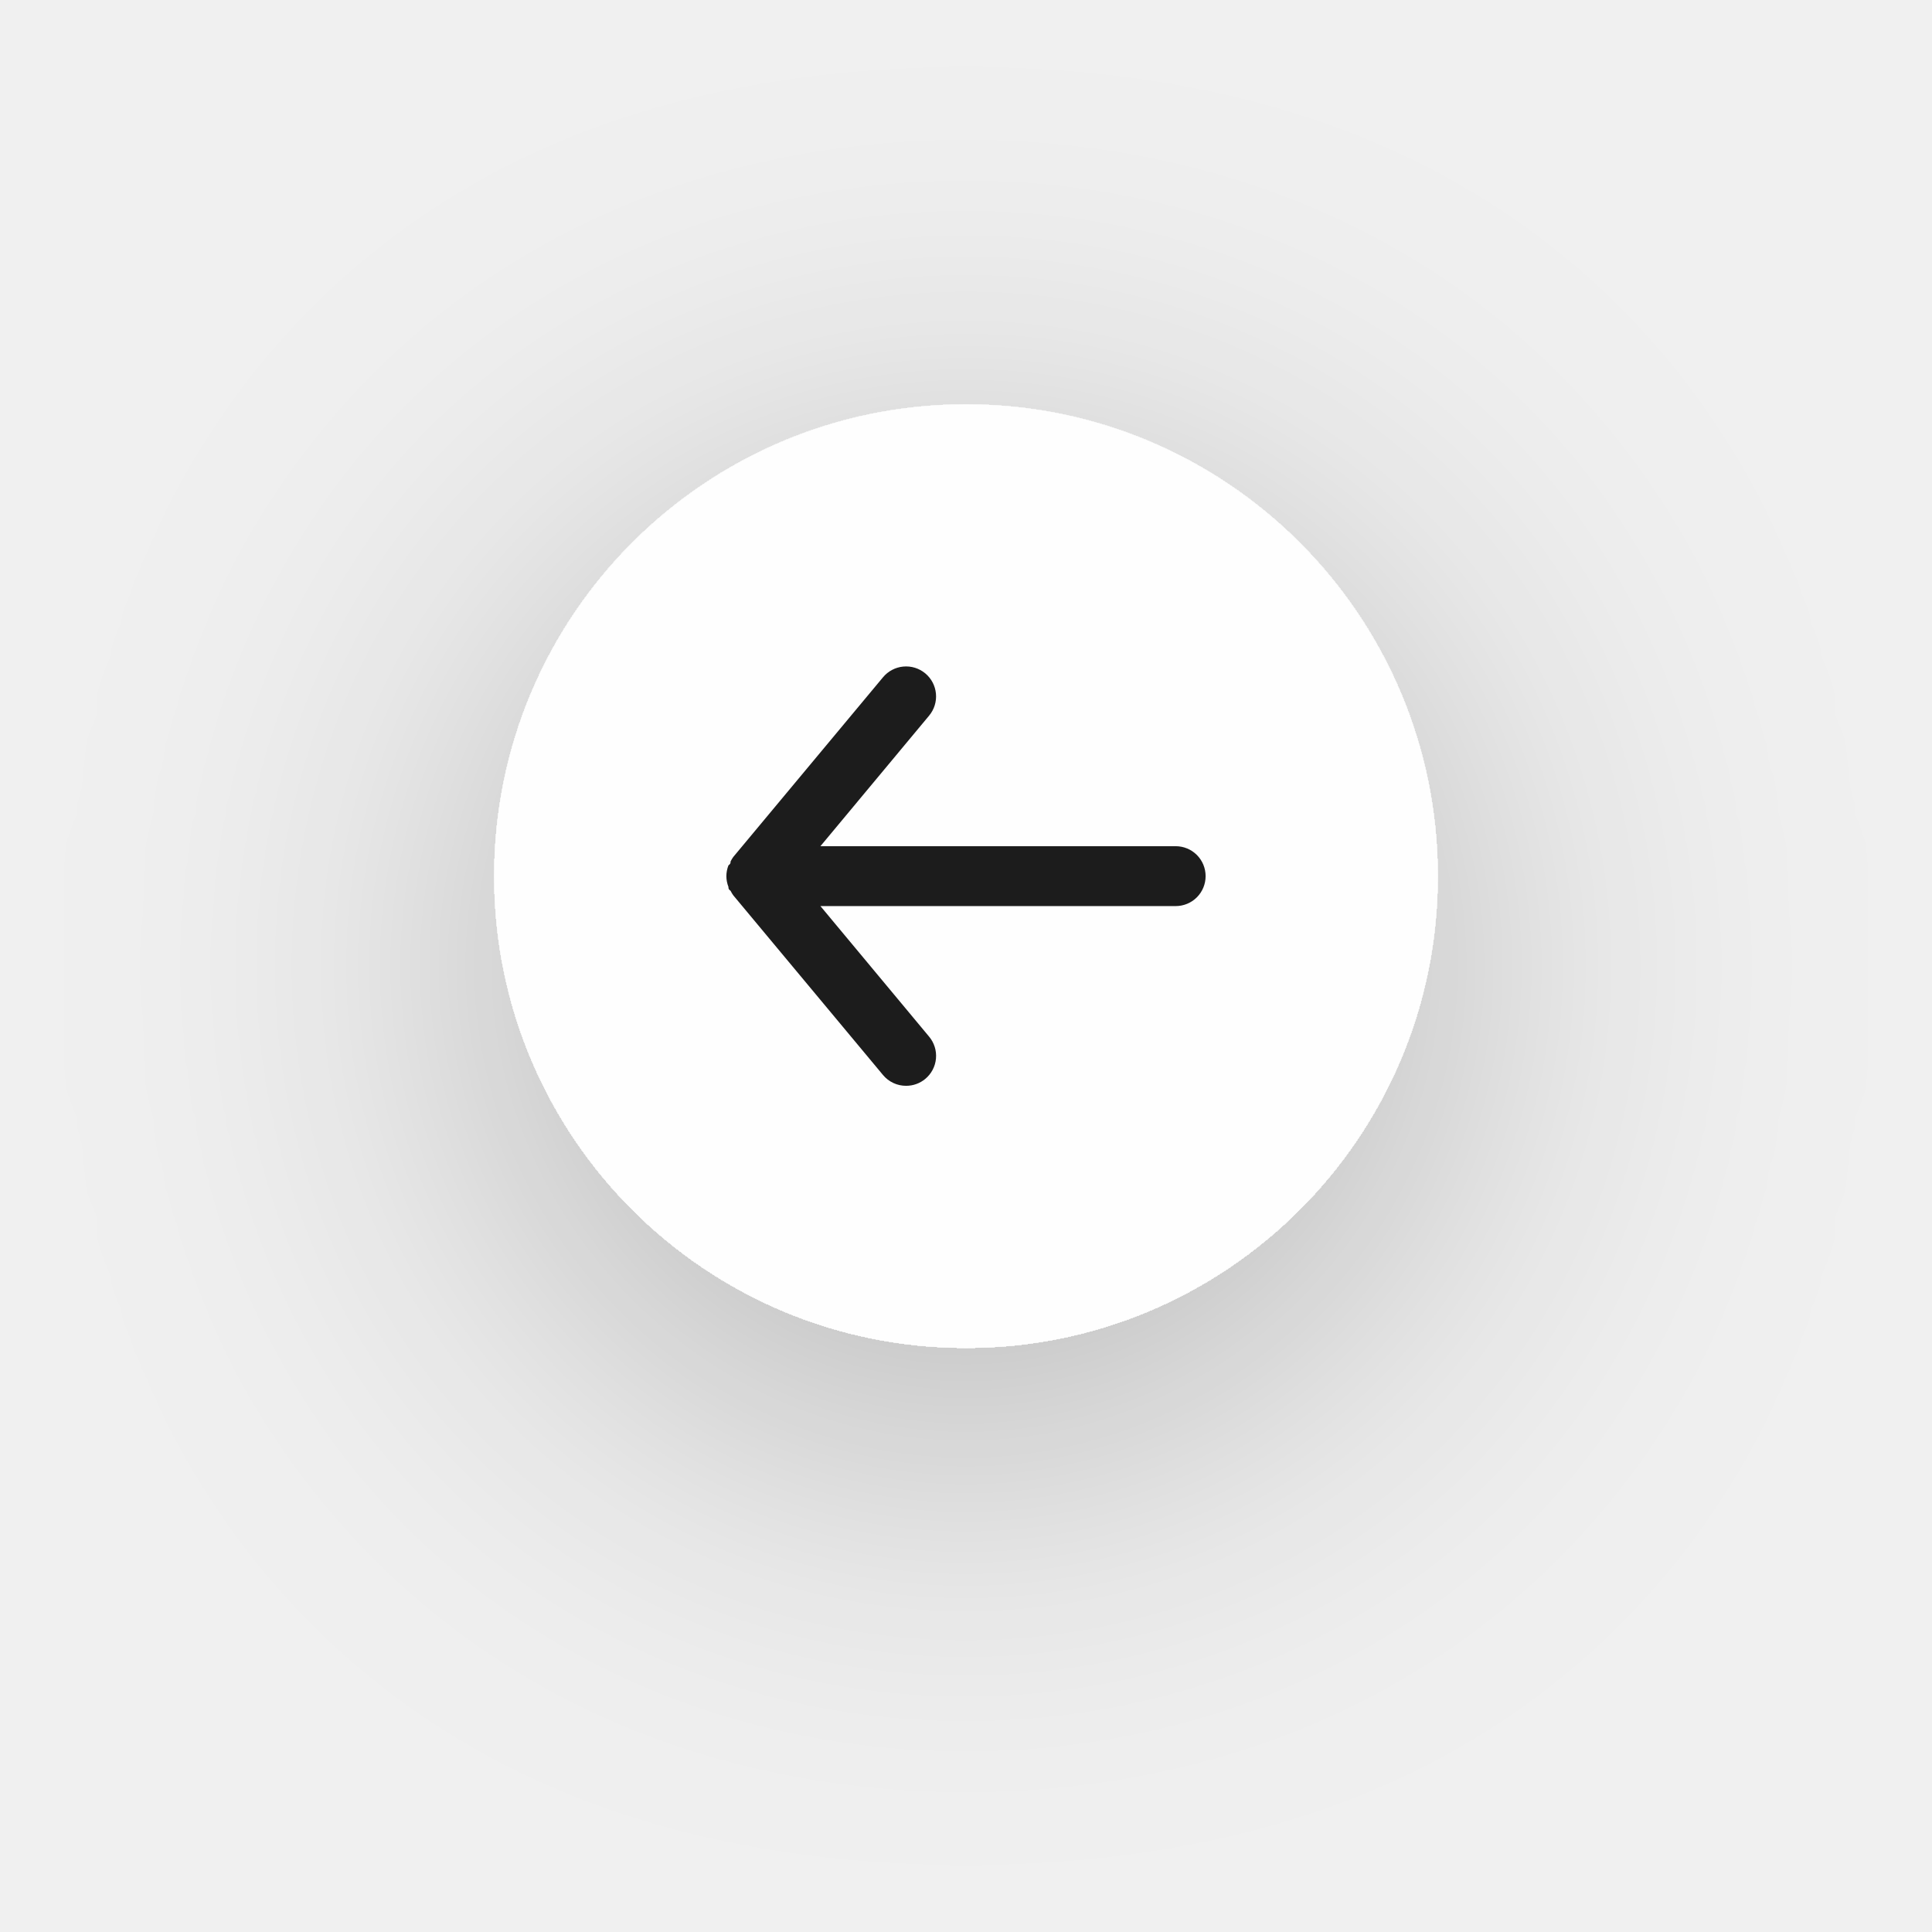
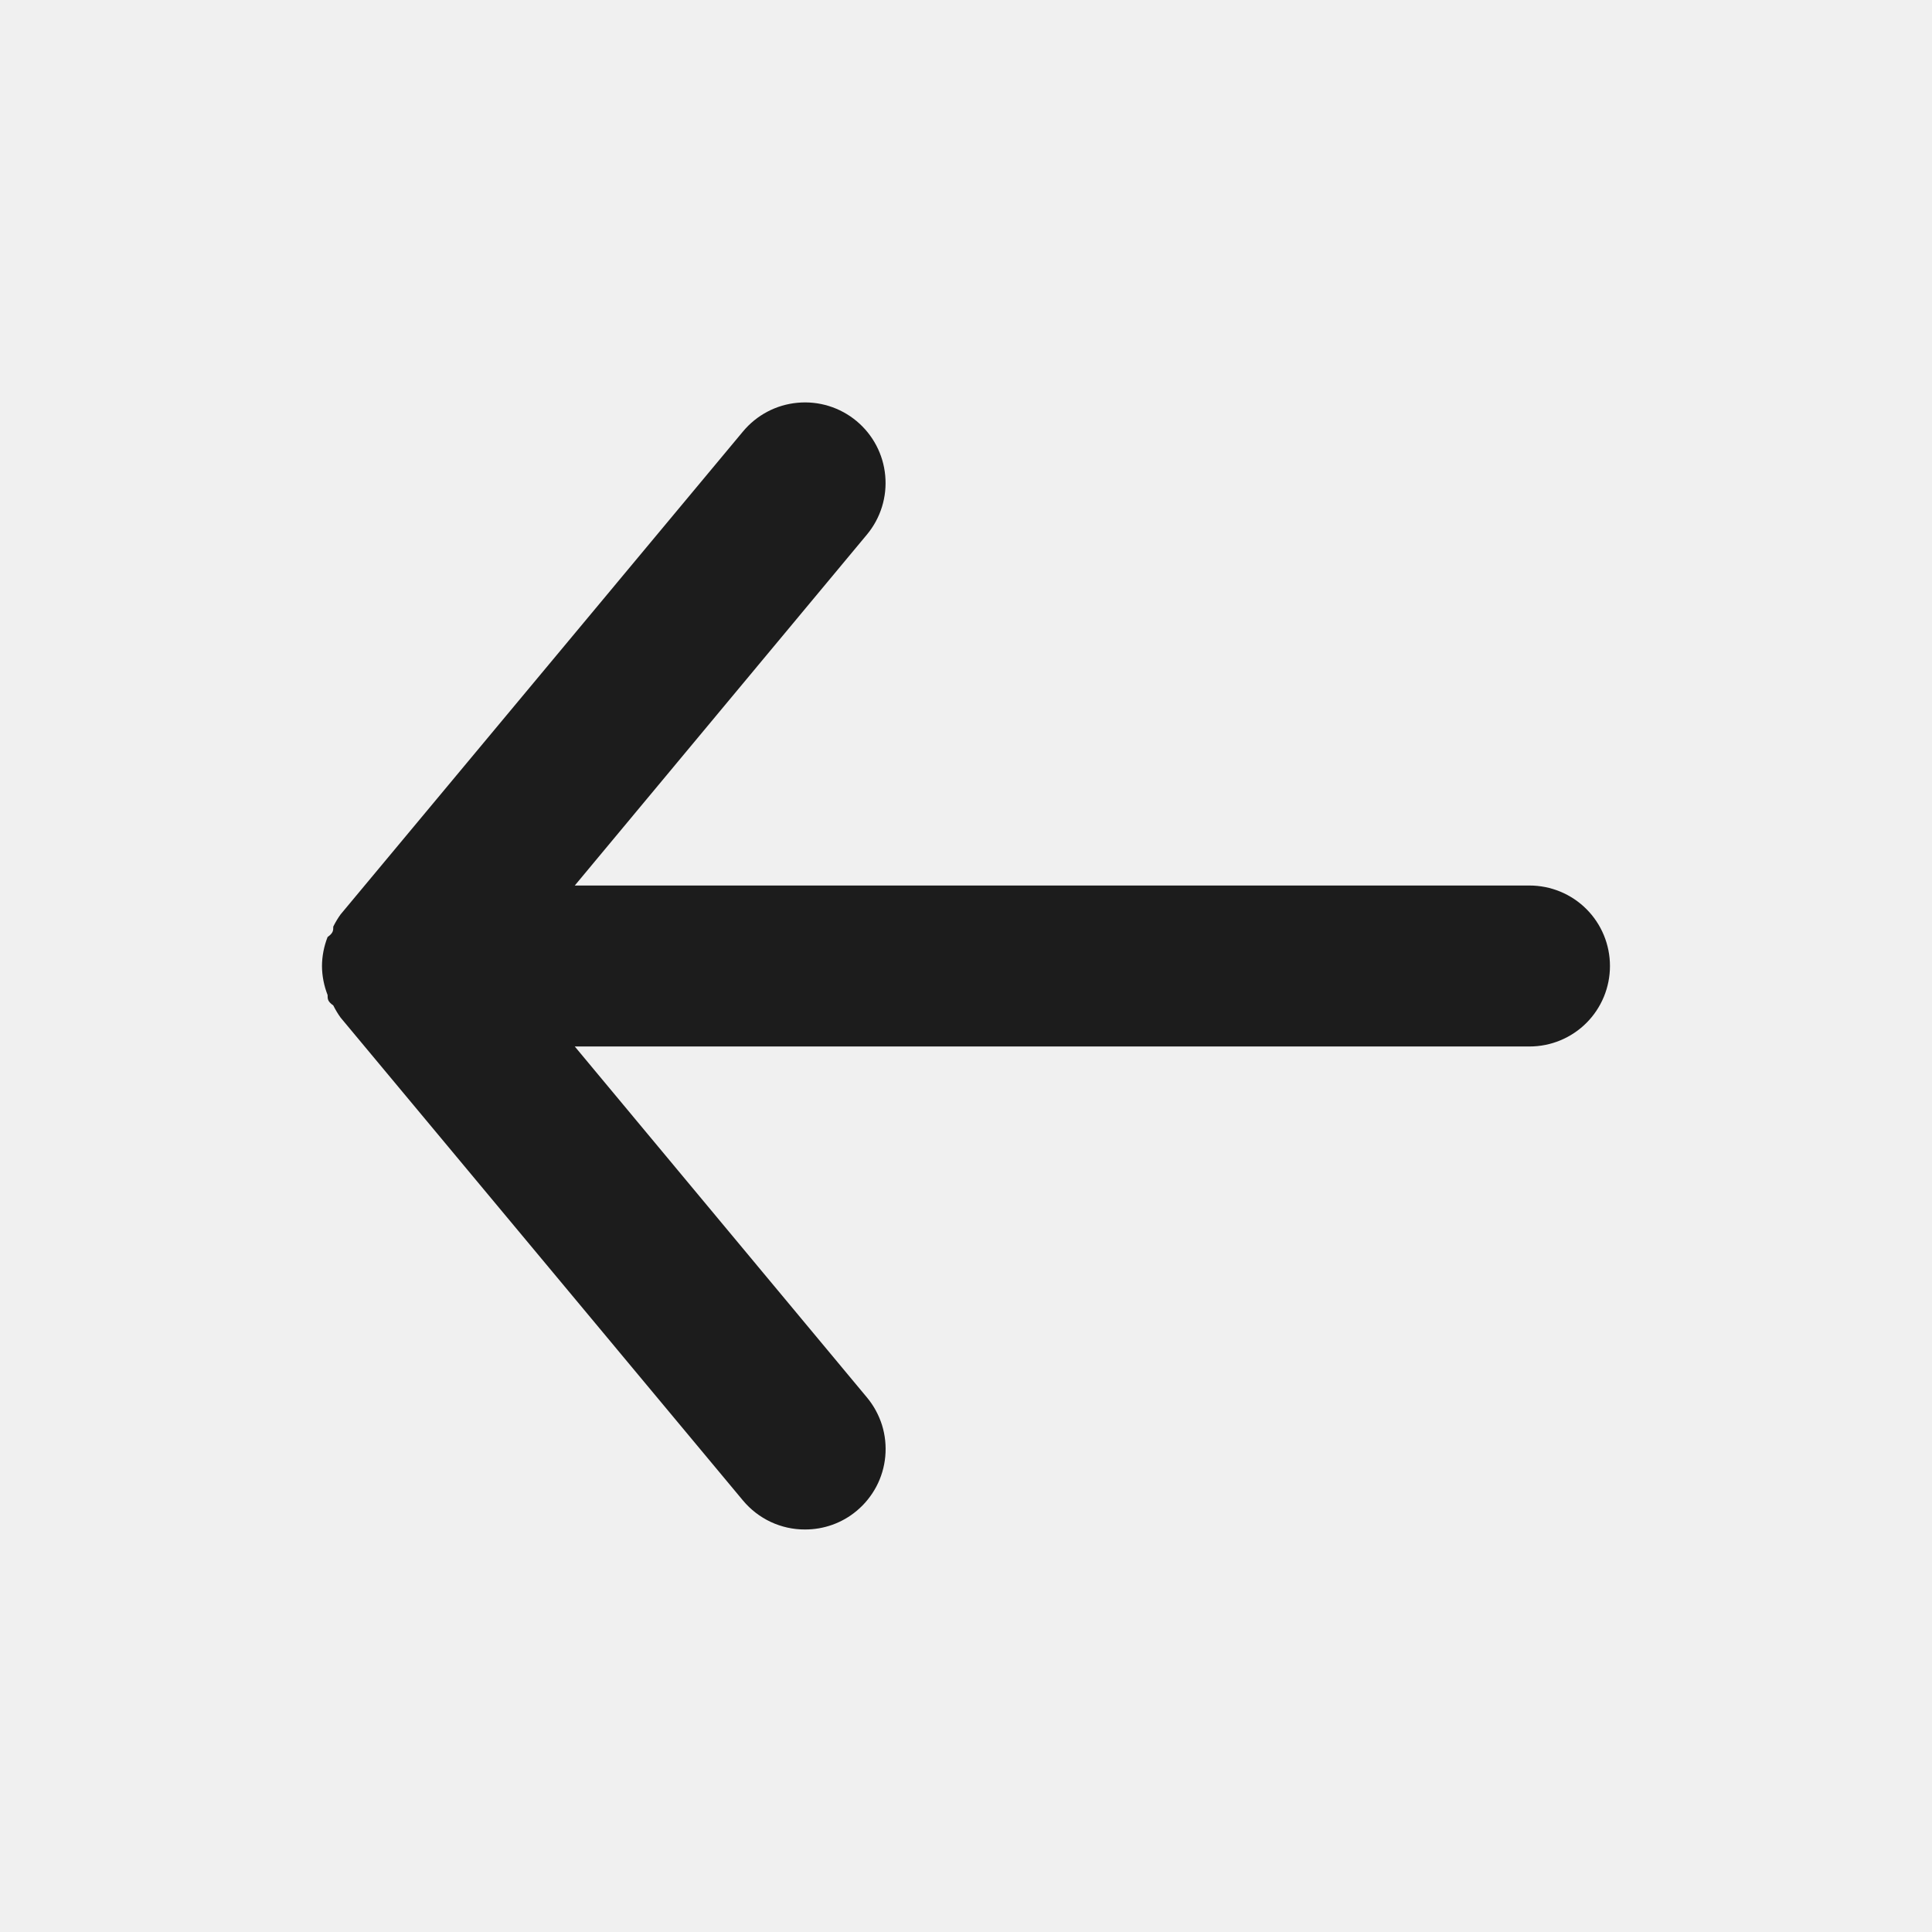
- <svg xmlns="http://www.w3.org/2000/svg" width="86" height="86" viewBox="0 0 86 86" fill="none">
-   <g filter="url(#filter0_d_284_839)">
-     <circle cx="43" cy="39" r="21" fill="#FEFEFE" />
-   </g>
-   <g clip-path="url(#clip0_284_839)">
-     <path d="M52.333 37.667H36.52L41.36 31.853C41.586 31.581 41.695 31.23 41.662 30.878C41.63 30.525 41.459 30.2 41.186 29.973C40.914 29.747 40.563 29.638 40.21 29.671C39.858 29.703 39.533 29.874 39.306 30.147L32.64 38.147C32.595 38.21 32.555 38.277 32.52 38.347C32.52 38.413 32.52 38.453 32.426 38.52C32.366 38.673 32.334 38.836 32.333 39C32.334 39.164 32.366 39.327 32.426 39.48C32.426 39.547 32.426 39.587 32.52 39.653C32.555 39.723 32.595 39.79 32.64 39.853L39.306 47.853C39.432 48.004 39.589 48.125 39.766 48.208C39.944 48.291 40.137 48.334 40.333 48.333C40.645 48.334 40.947 48.225 41.186 48.027C41.321 47.915 41.433 47.777 41.515 47.622C41.597 47.467 41.647 47.297 41.663 47.123C41.679 46.948 41.661 46.772 41.609 46.605C41.556 46.437 41.472 46.281 41.36 46.147L36.52 40.333H52.333C52.687 40.333 53.026 40.193 53.276 39.943C53.526 39.693 53.666 39.354 53.666 39C53.666 38.646 53.526 38.307 53.276 38.057C53.026 37.807 52.687 37.667 52.333 37.667Z" fill="#1C1C1C" />
+ <svg xmlns="http://www.w3.org/2000/svg" width="32" height="32" viewBox="0 0 32 32" fill="none">
+   <g id="back-arrow" clip-path="url(#clip0_25_149)">
+     <g id="Layer 2">
+       <g id="arrow-back">
+         <path id="Vector" d="M25.333 14.667H9.52L14.36 8.853C14.586 8.581 14.695 8.23 14.662 7.877C14.63 7.525 14.459 7.2 14.186 6.973C13.914 6.747 13.563 6.638 13.21 6.671C12.858 6.703 12.533 6.874 12.306 7.147L5.64 15.147C5.595 15.21 5.555 15.277 5.52 15.347C5.52 15.413 5.52 15.453 5.426 15.52C5.366 15.673 5.334 15.836 5.333 16C5.334 16.164 5.366 16.327 5.426 16.48C5.426 16.547 5.426 16.587 5.52 16.653C5.555 16.723 5.595 16.79 5.64 16.853L12.306 24.853C12.432 25.004 12.589 25.125 12.766 25.208C12.944 25.291 13.137 25.334 13.333 25.333C13.645 25.334 13.947 25.226 14.186 25.027C14.321 24.915 14.433 24.777 14.515 24.622C14.597 24.467 14.647 24.297 14.663 24.123C14.679 23.948 14.661 23.772 14.609 23.604C14.556 23.437 14.472 23.281 14.36 23.147L9.52 17.333H25.333C25.687 17.333 26.026 17.193 26.276 16.943C26.526 16.693 26.666 16.354 26.666 16C26.666 15.646 26.526 15.307 26.276 15.057C26.026 14.807 25.687 14.667 25.333 14.667Z" fill="#1C1C1C" />
+       </g>
+     </g>
  </g>
  <defs>
-     <filter id="filter0_d_284_839" x="0" y="0" width="86" height="86" filterUnits="userSpaceOnUse" color-interpolation-filters="sRGB">
-       <feFlood flood-opacity="0" result="BackgroundImageFix" />
-       <feColorMatrix in="SourceAlpha" type="matrix" values="0 0 0 0 0 0 0 0 0 0 0 0 0 0 0 0 0 0 127 0" result="hardAlpha" />
-       <feOffset dy="4" />
-       <feGaussianBlur stdDeviation="11" />
-       <feComposite in2="hardAlpha" operator="out" />
-       <feColorMatrix type="matrix" values="0 0 0 0 0 0 0 0 0 0 0 0 0 0 0 0 0 0 0.25 0" />
-       <feBlend mode="normal" in2="BackgroundImageFix" result="effect1_dropShadow_284_839" />
-       <feBlend mode="normal" in="SourceGraphic" in2="effect1_dropShadow_284_839" result="shape" />
-     </filter>
-     <clipPath id="clip0_284_839">
-       <rect width="32" height="32" fill="white" transform="translate(27 23)" />
+     <clipPath id="clip0_25_149">
+       <rect width="32" height="32" fill="white" />
    </clipPath>
  </defs>
</svg>
